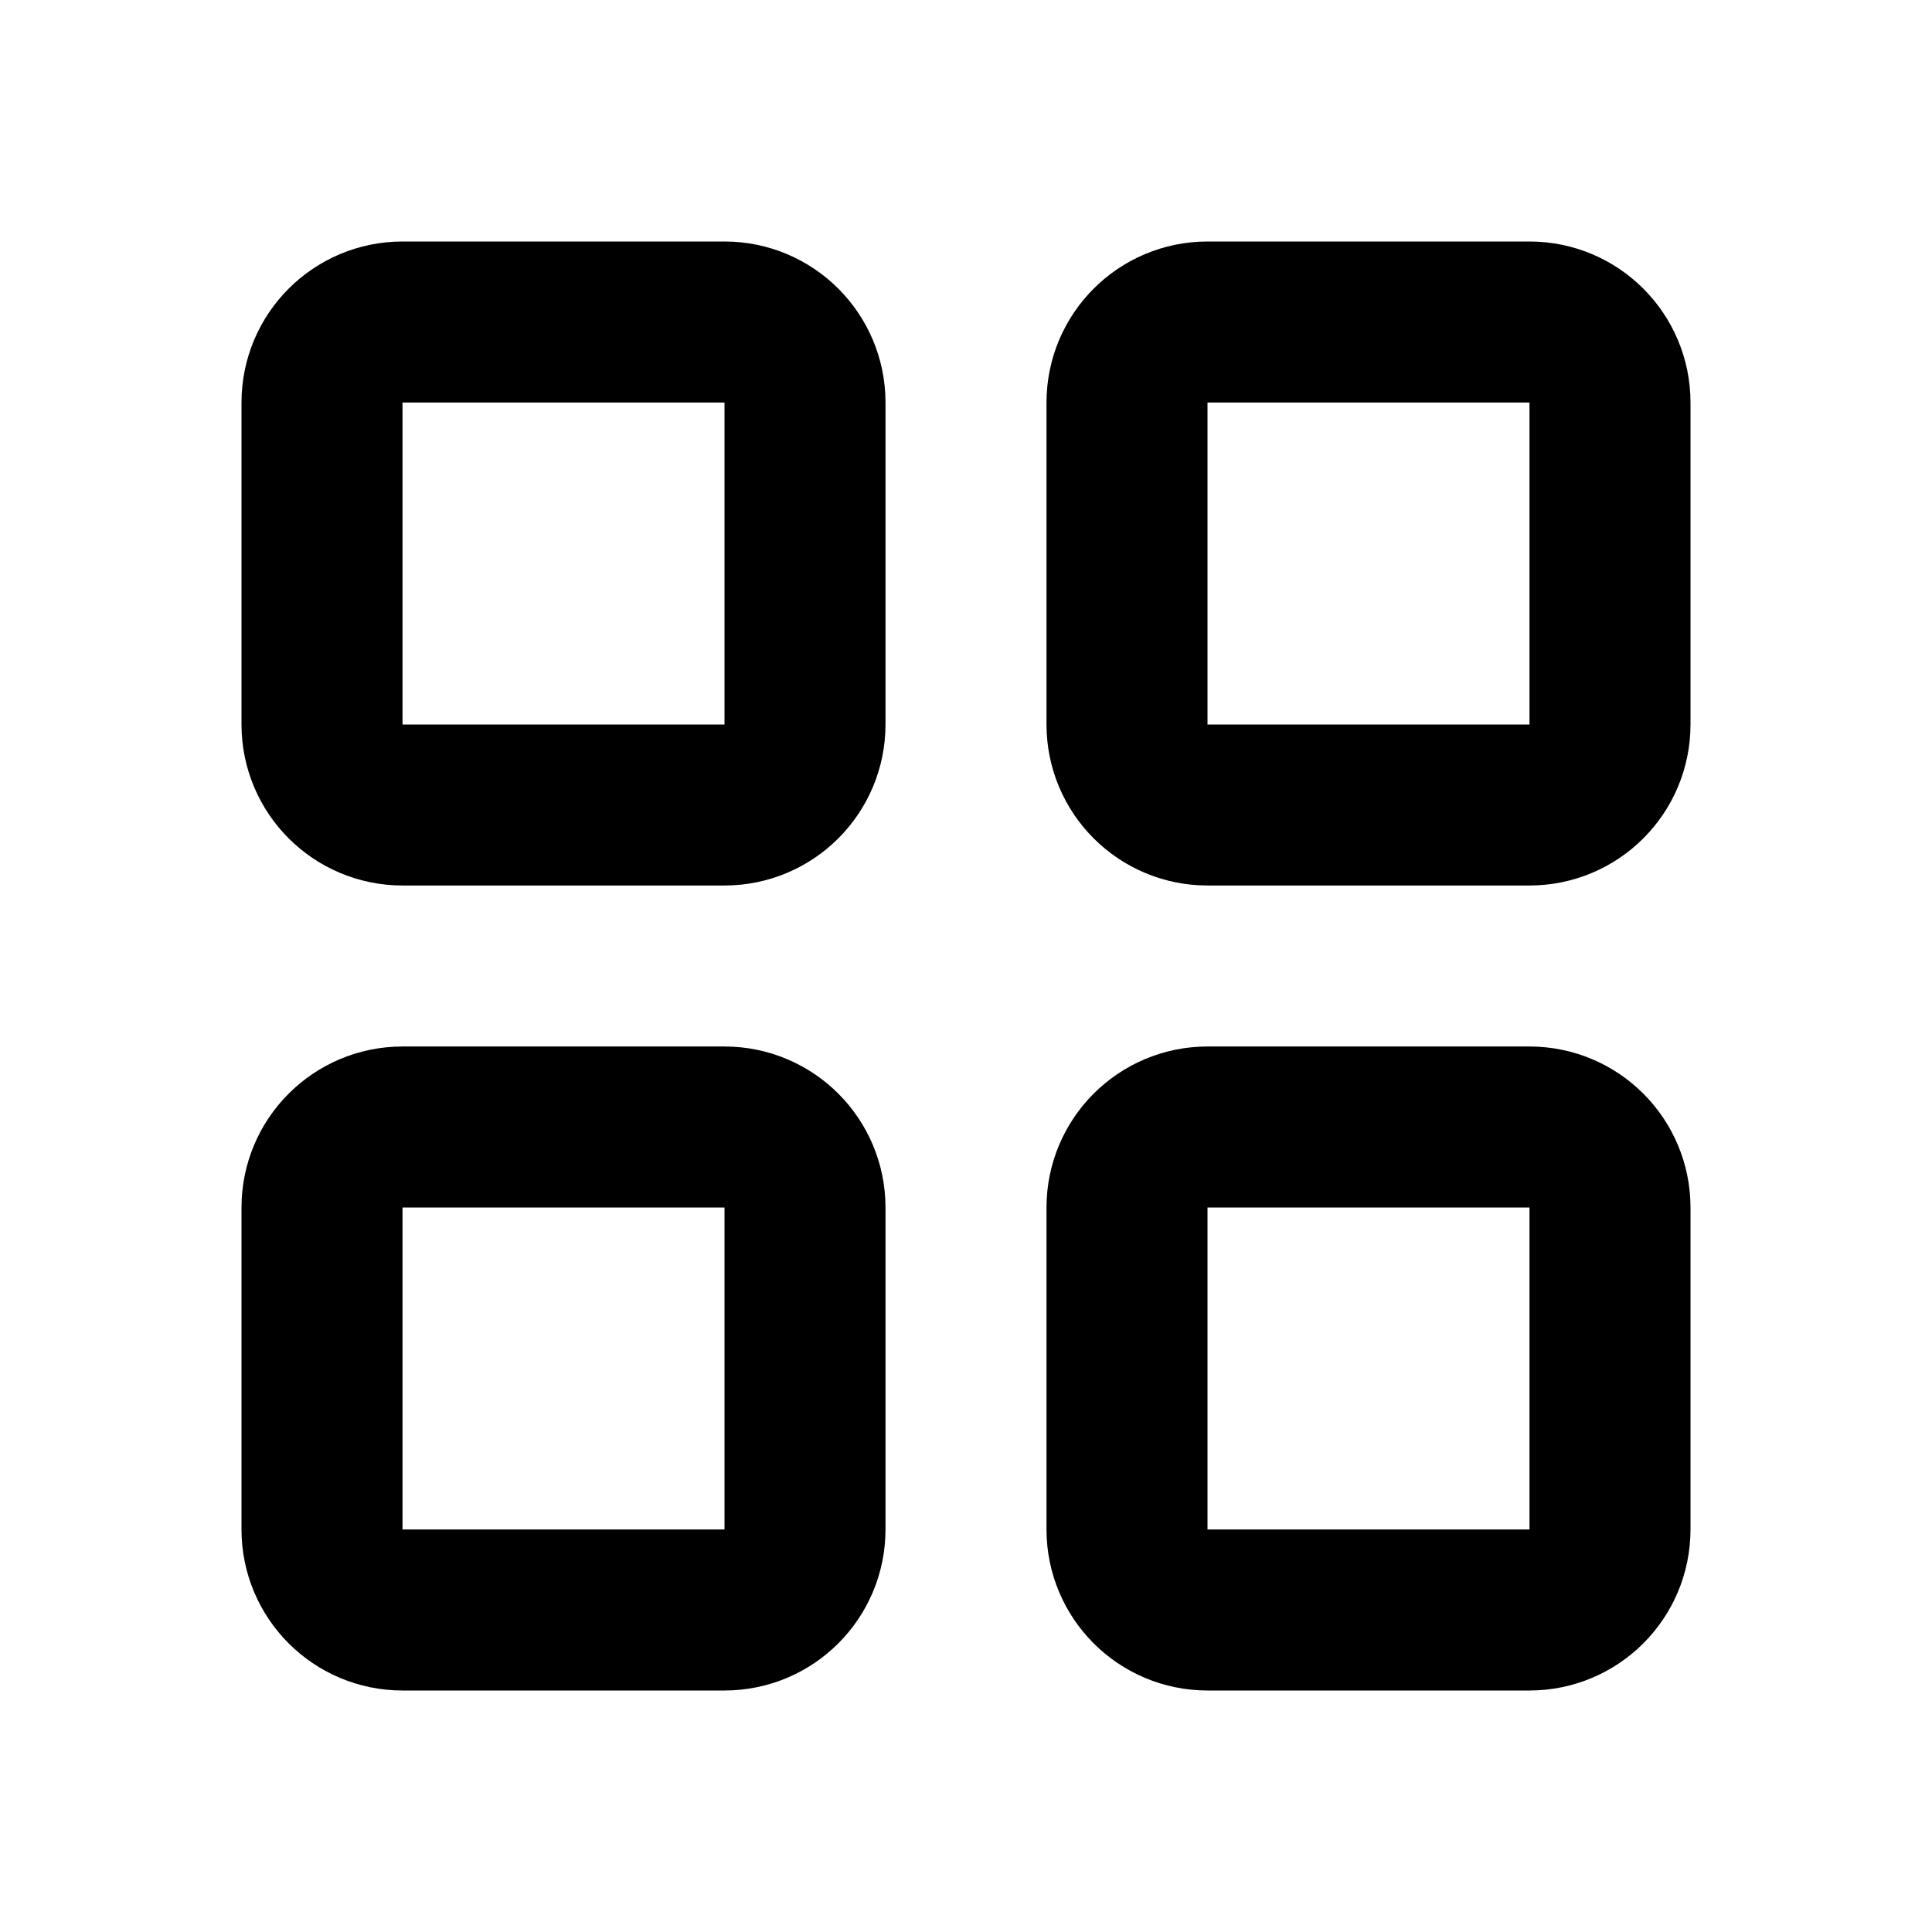
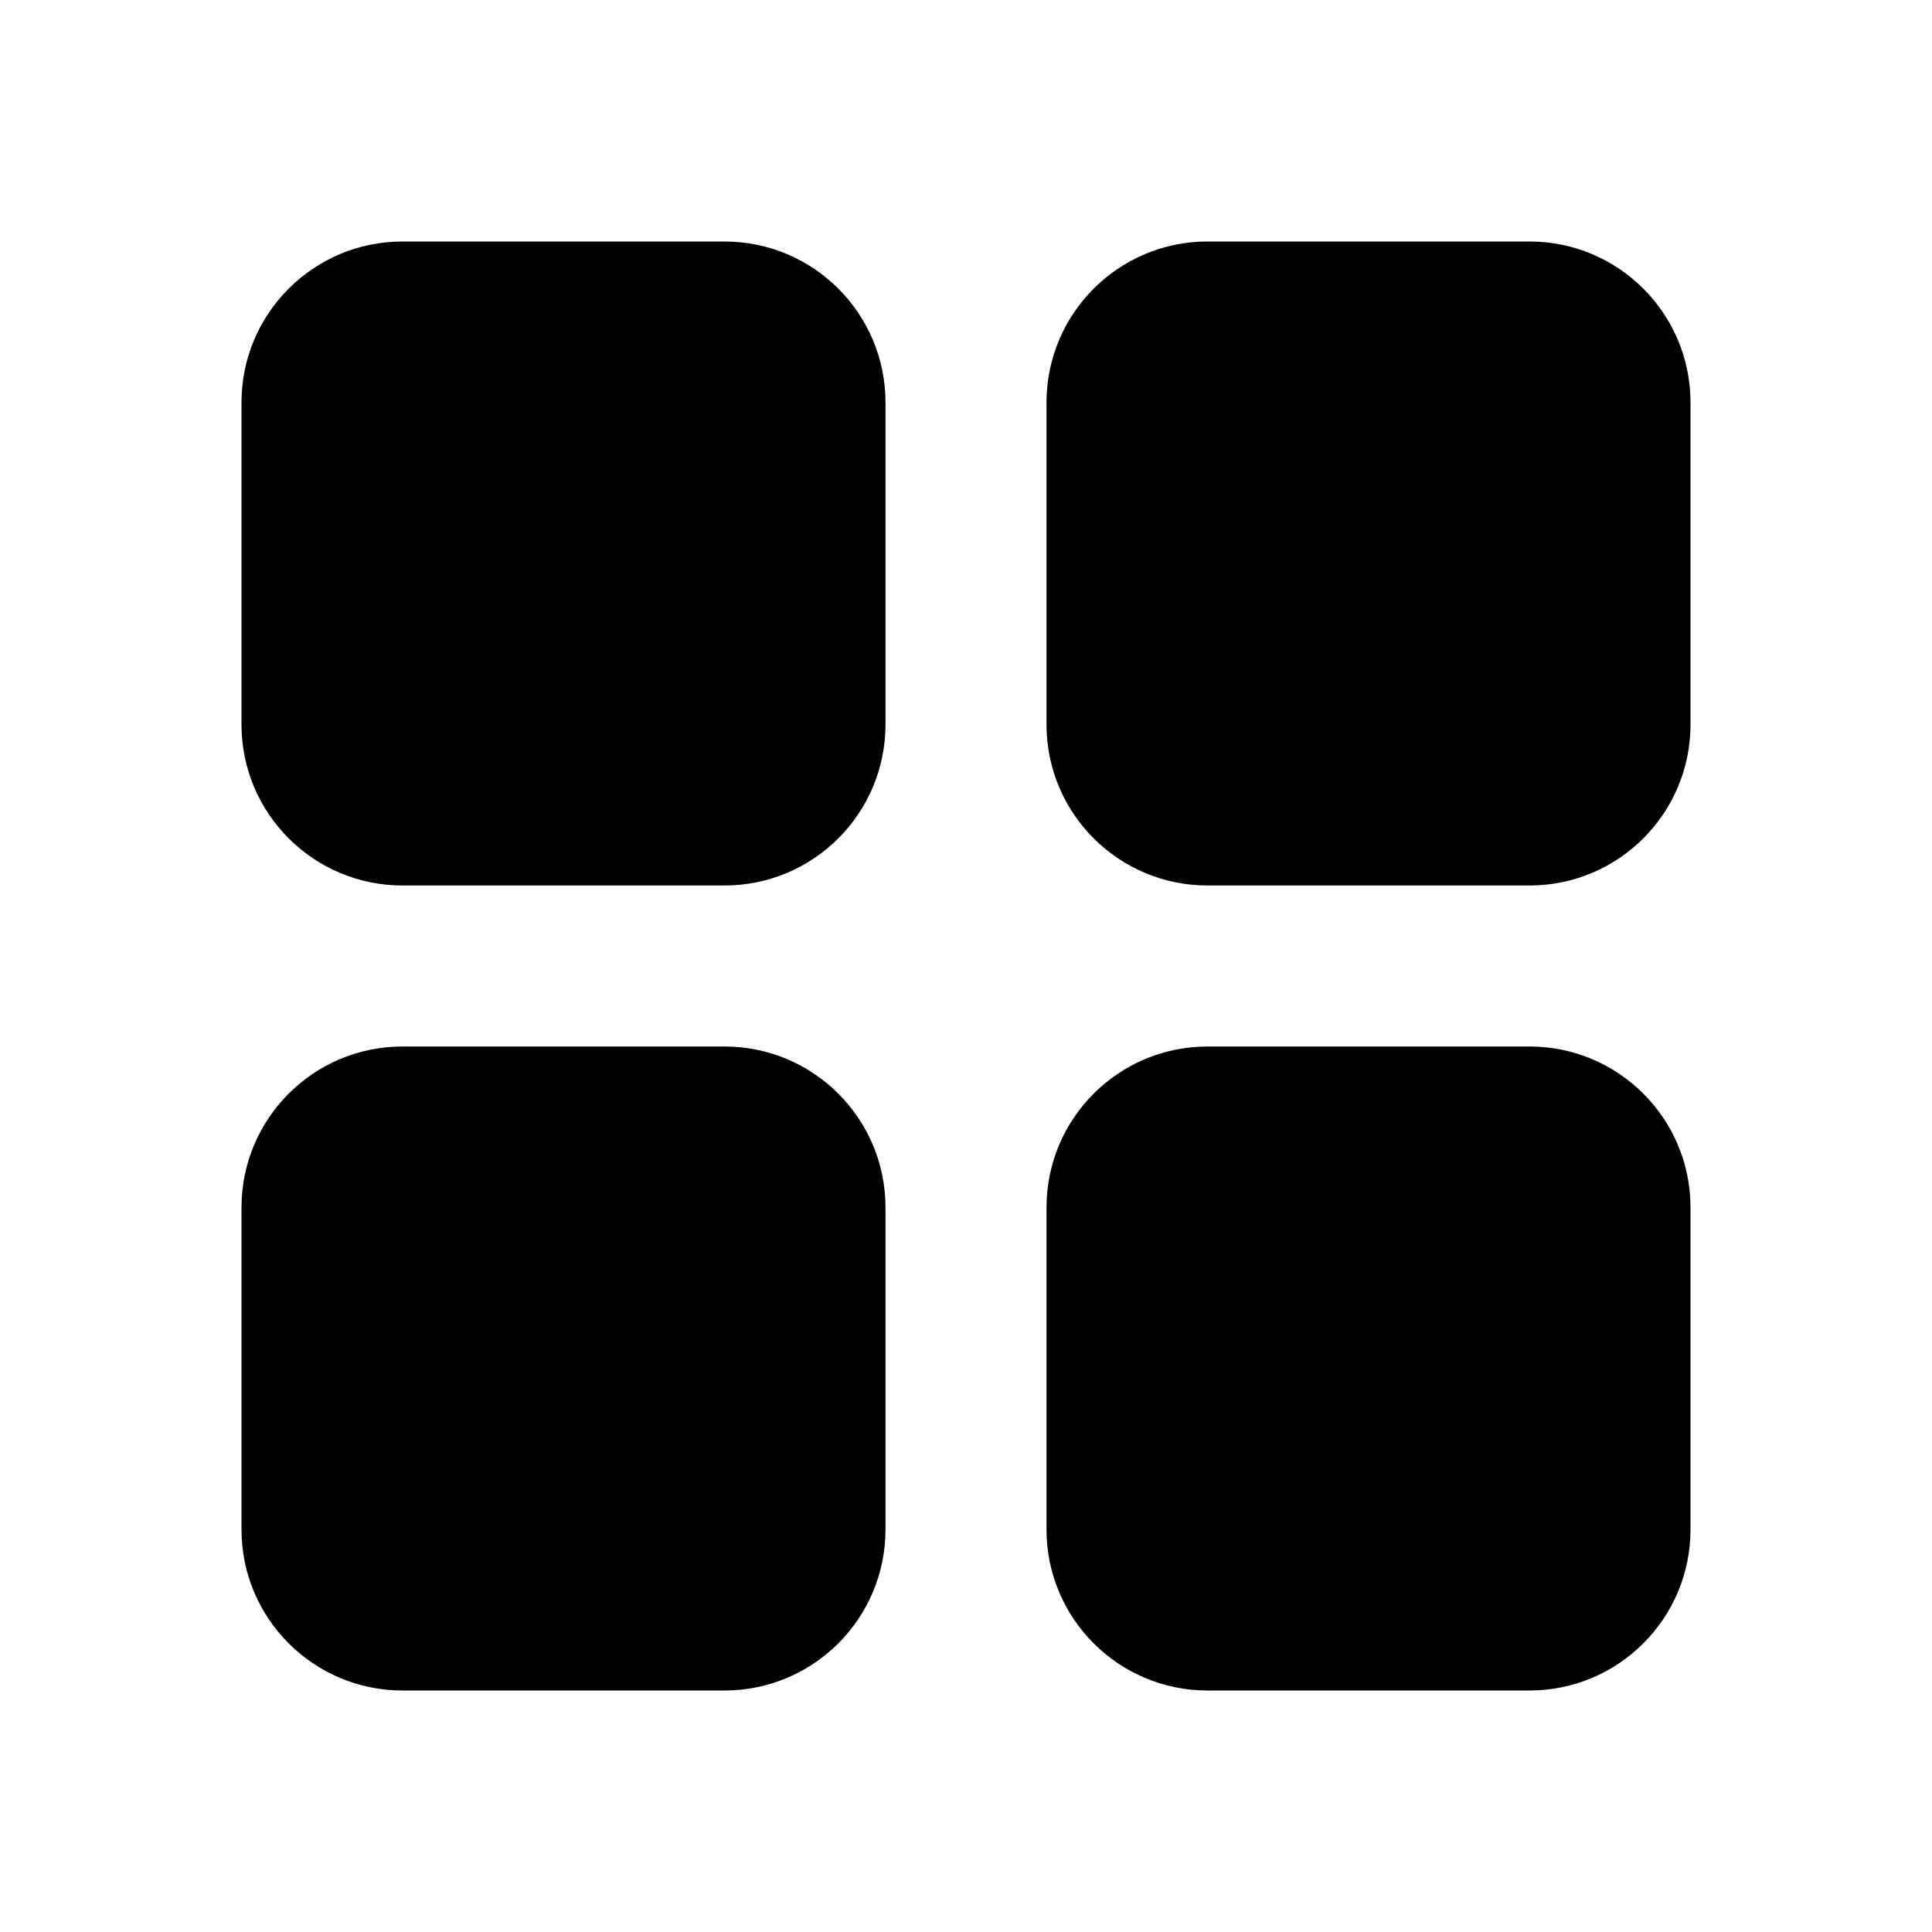
- <svg xmlns="http://www.w3.org/2000/svg" stroke="currentColor" fill="none" stroke-width="2" viewBox="0 0 24 24" stroke-linecap="round" stroke-linejoin="round" height="1em" width="1em">
+ <svg xmlns="http://www.w3.org/2000/svg" stroke="currentColor" fill="none" stroke-width="2" viewBox="0 0 24 24" stroke-linecap="round" stroke-linejoin="round" height="100%" width="100%">
  <path stroke="none" d="M0 0h24v24H0z" fill="none" />
-   <path d="M4 4m0 1a1 1 0 0 1 1 -1h4a1 1 0 0 1 1 1v4a1 1 0 0 1 -1 1h-4a1 1 0 0 1 -1 -1z" />
-   <path d="M14 4m0 1a1 1 0 0 1 1 -1h4a1 1 0 0 1 1 1v4a1 1 0 0 1 -1 1h-4a1 1 0 0 1 -1 -1z" />
-   <path d="M4 14m0 1a1 1 0 0 1 1 -1h4a1 1 0 0 1 1 1v4a1 1 0 0 1 -1 1h-4a1 1 0 0 1 -1 -1z" />
-   <path d="M14 14m0 1a1 1 0 0 1 1 -1h4a1 1 0 0 1 1 1v4a1 1 0 0 1 -1 1h-4a1 1 0 0 1 -1 -1z" />
+   <path d="M9 3h-4a2 2 0 0 0 -2 2v4a2 2 0 0 0 2 2h4a2 2 0 0 0 2 -2v-4a2 2 0 0 0 -2 -2z" stroke-width="0" fill="currentColor" />
+   <path d="M9 13h-4a2 2 0 0 0 -2 2v4a2 2 0 0 0 2 2h4a2 2 0 0 0 2 -2v-4a2 2 0 0 0 -2 -2z" stroke-width="0" fill="currentColor" />
+   <path d="M19 13h-4a2 2 0 0 0 -2 2v4a2 2 0 0 0 2 2h4a2 2 0 0 0 2 -2v-4a2 2 0 0 0 -2 -2z" stroke-width="0" fill="currentColor" />
+   <path d="M19 3h-4a2 2 0 0 0 -2 2v4a2 2 0 0 0 2 2h4a2 2 0 0 0 2 -2v-4a2 2 0 0 0 -2 -2z" stroke-width="0" fill="currentColor" />
</svg>
